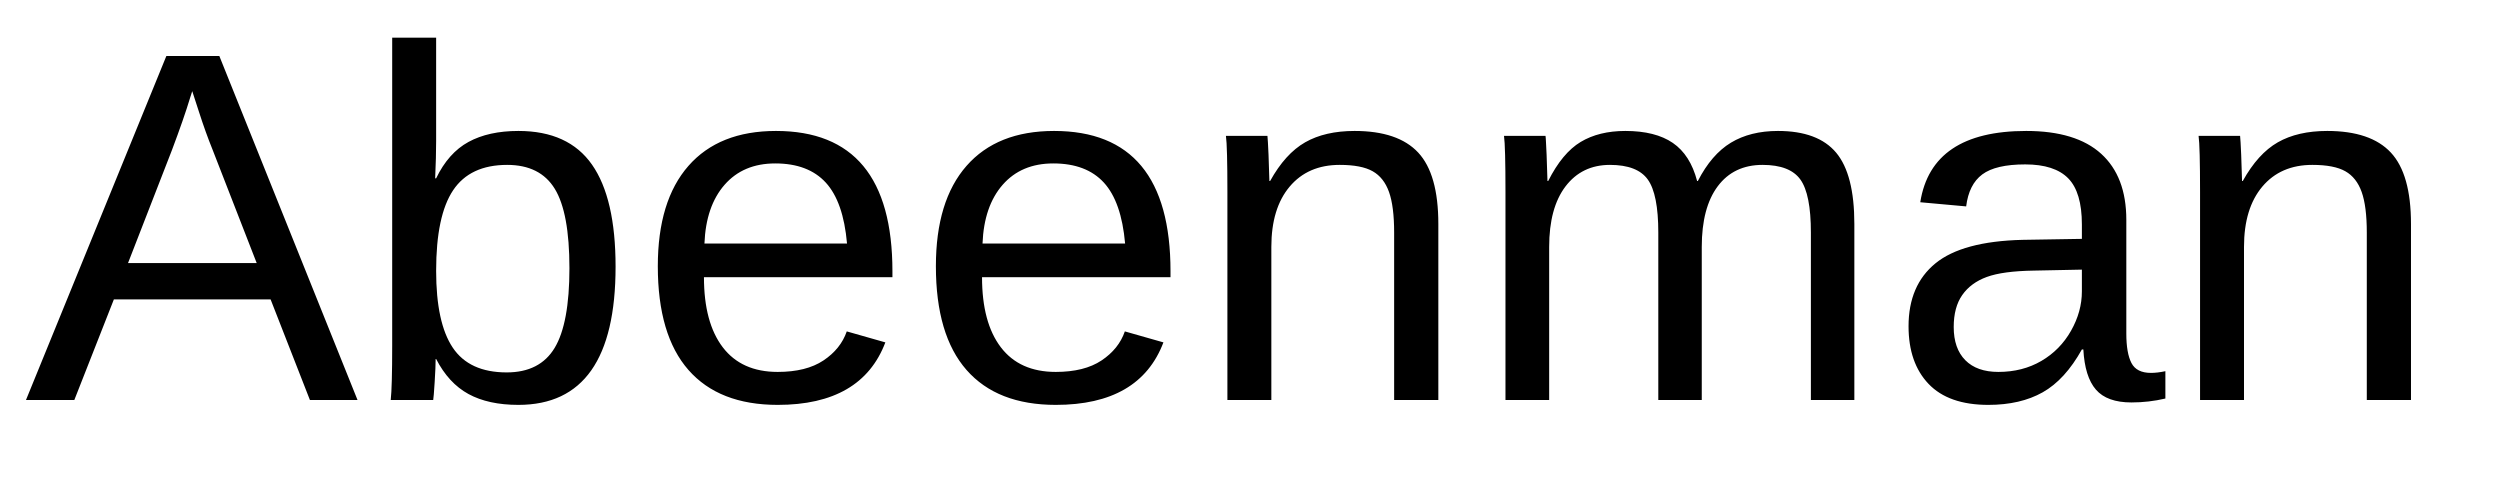
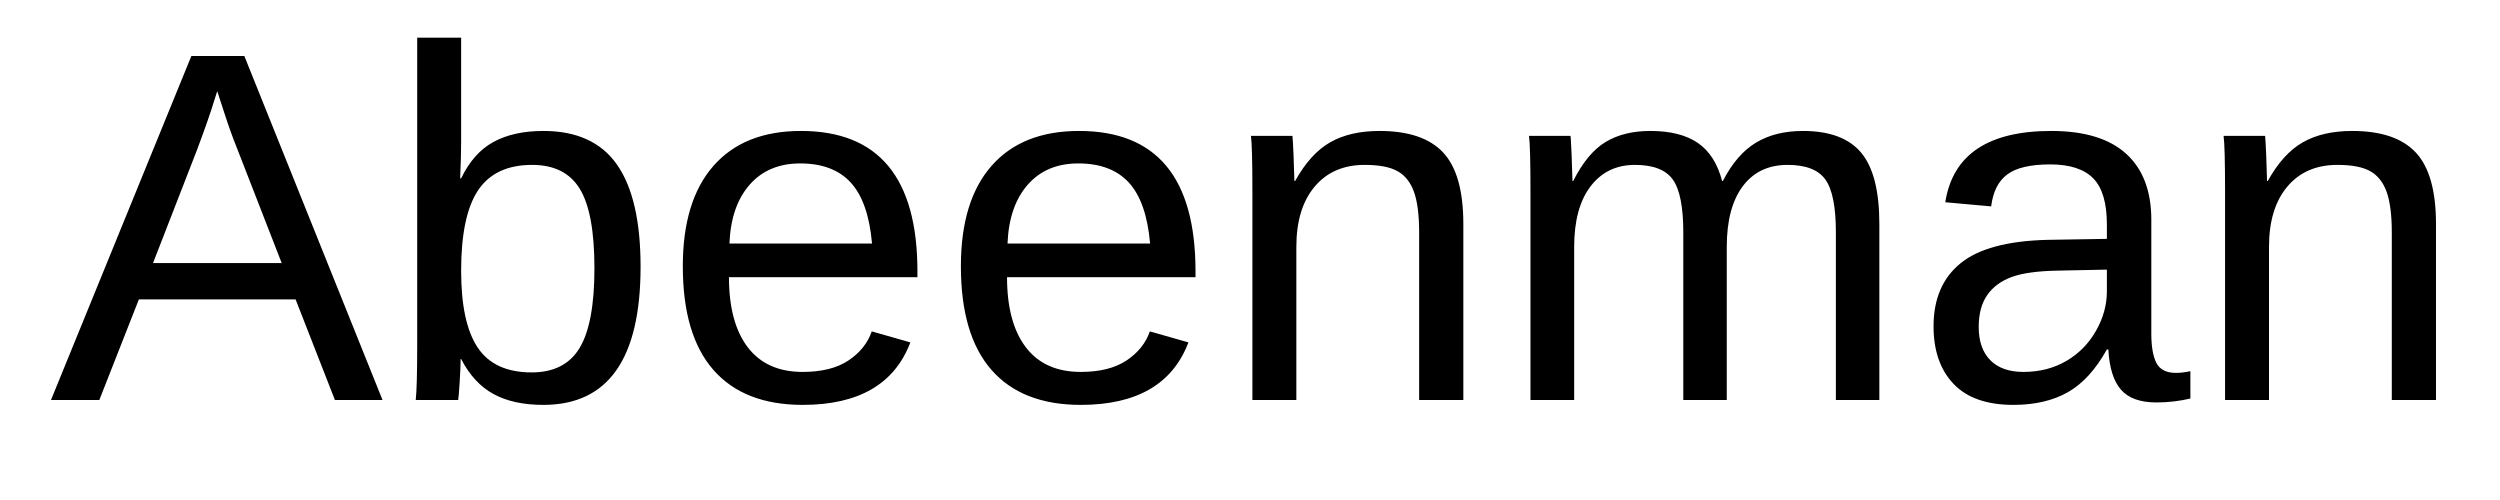
<svg xmlns="http://www.w3.org/2000/svg" version="1.0" width="5000px" height="1000px" viewBox="0 0 5000 1000" style="background-color: transparent;">
  <rect x="0" y="0" width="5000" height="1000" fill="none" stroke="none" pointer-events="all" />
-   <text x="50" y="800" font-size="1000" font-family="Arial" fill="black">Abeenman</text>
+   <text x="100" y="800" font-size="1000" font-family="Arial" fill="black">Abeenman</text>
</svg>
